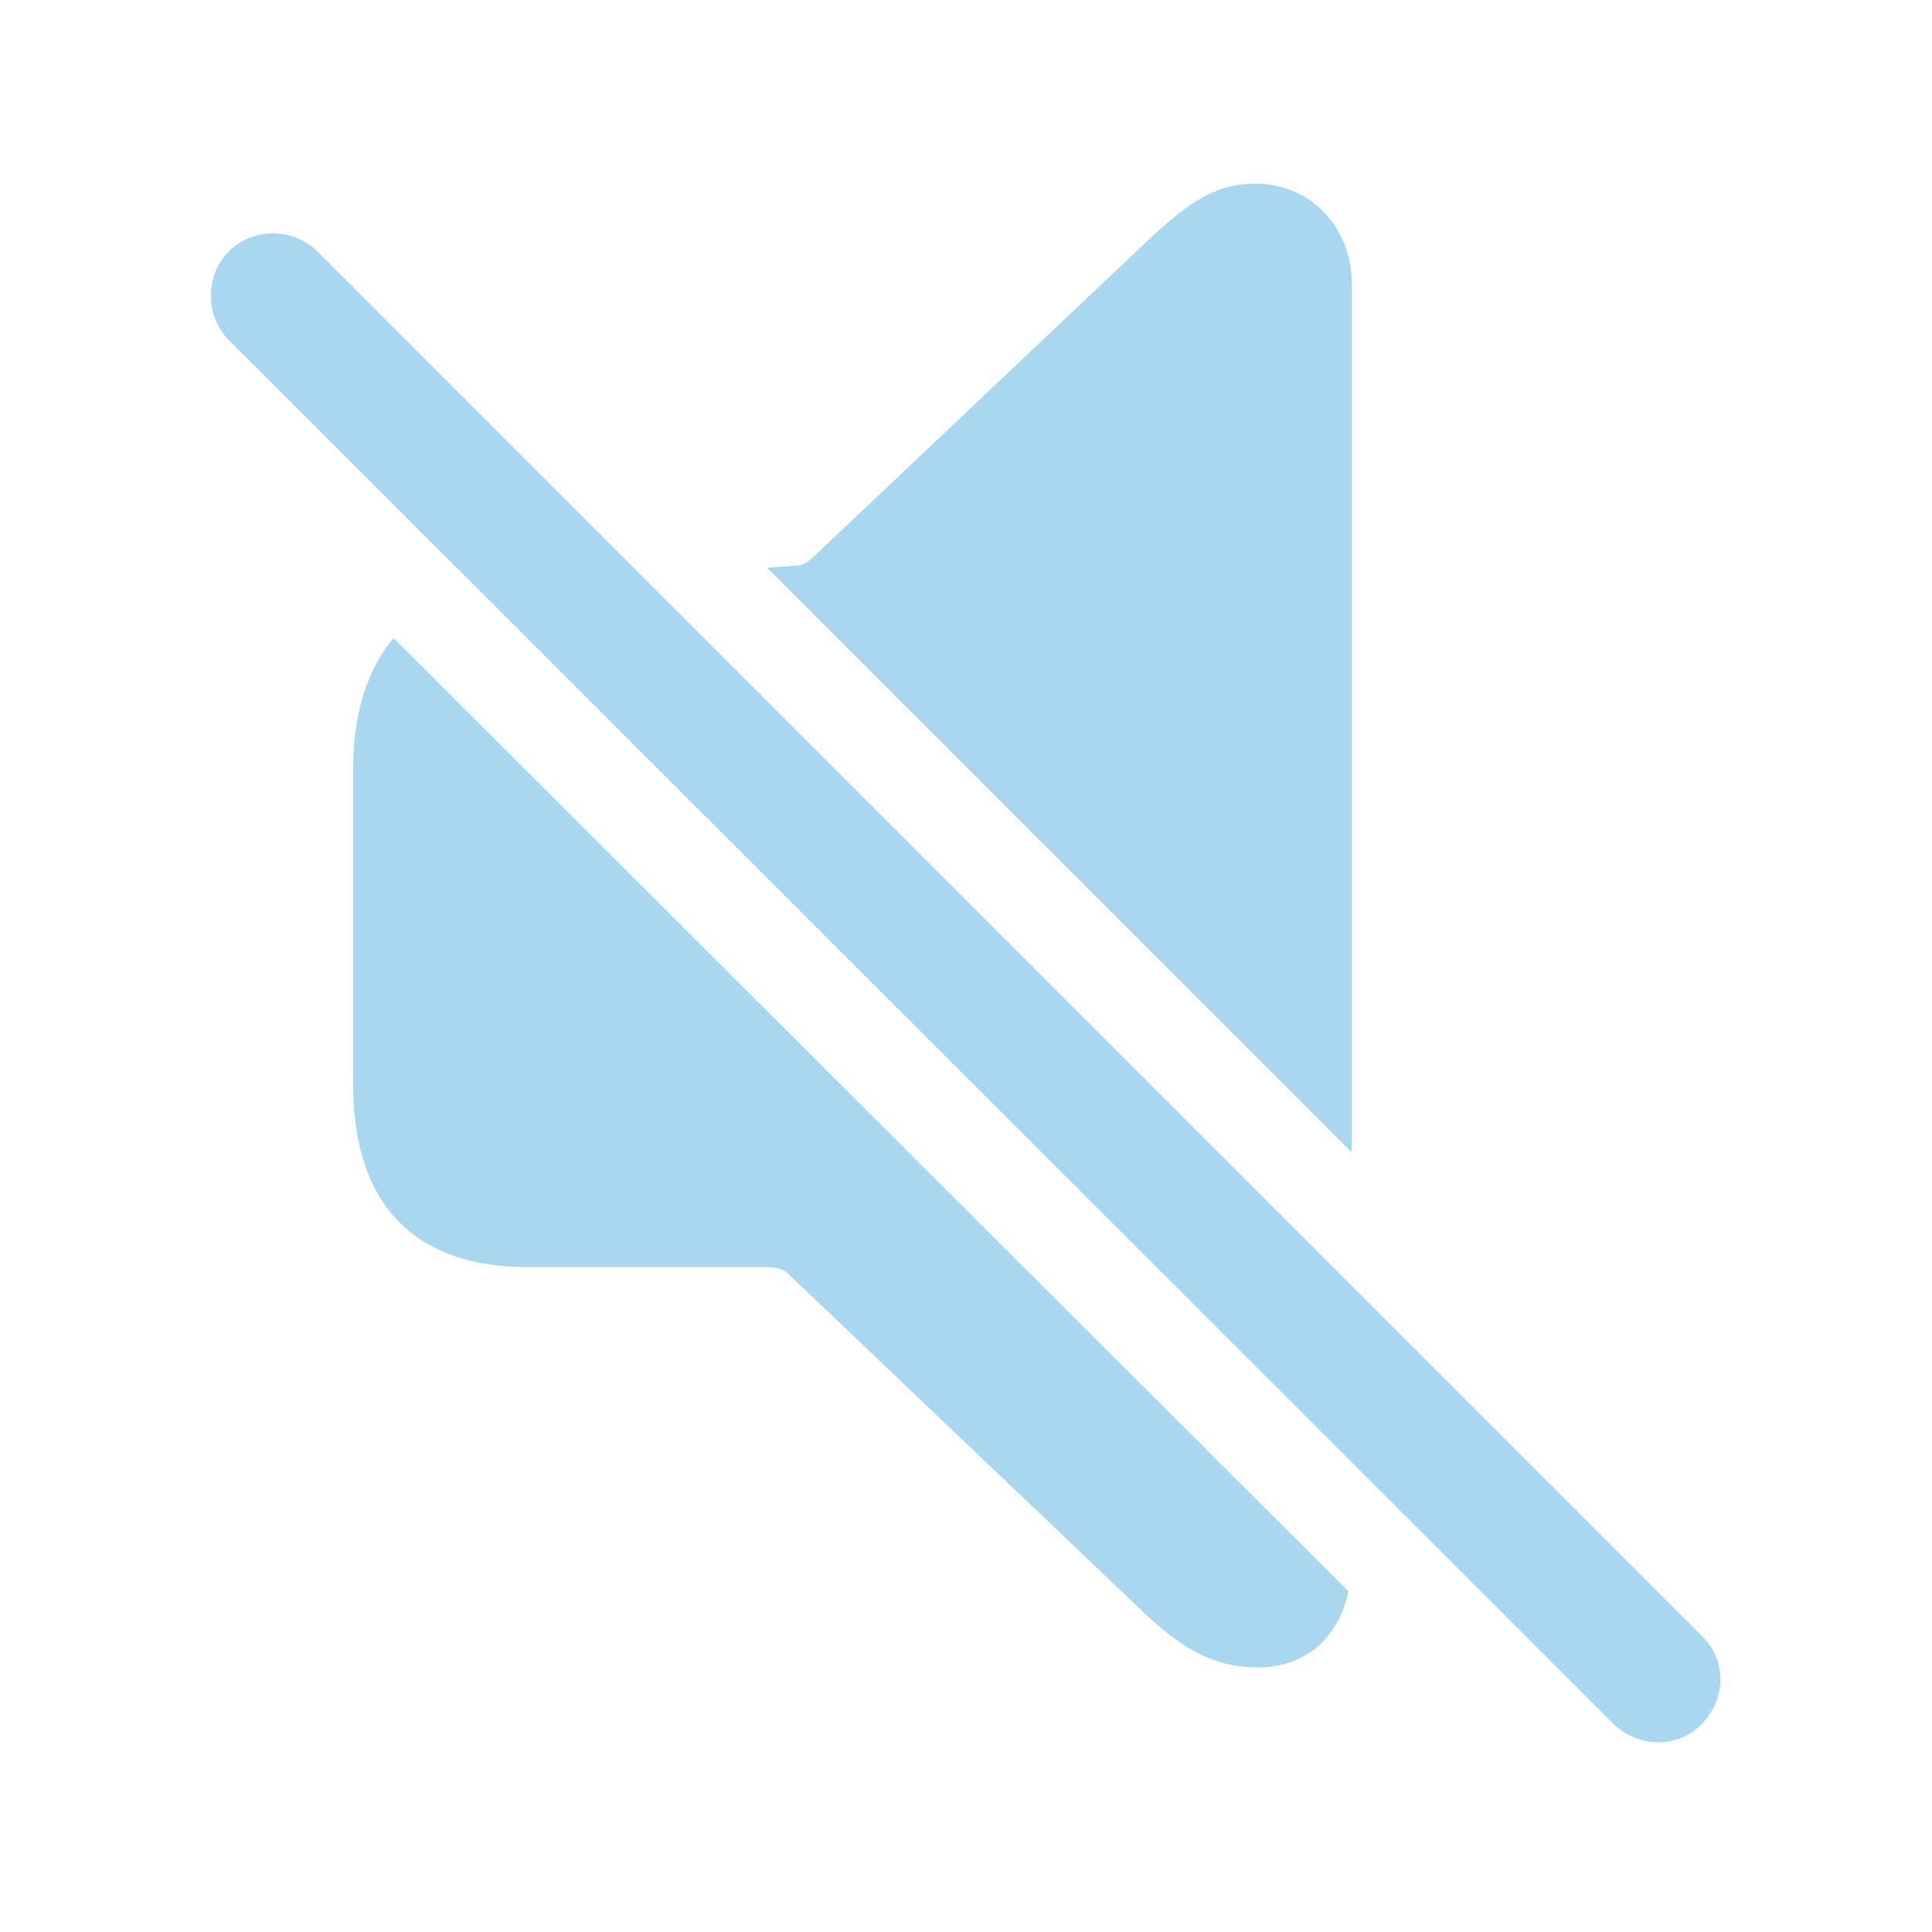
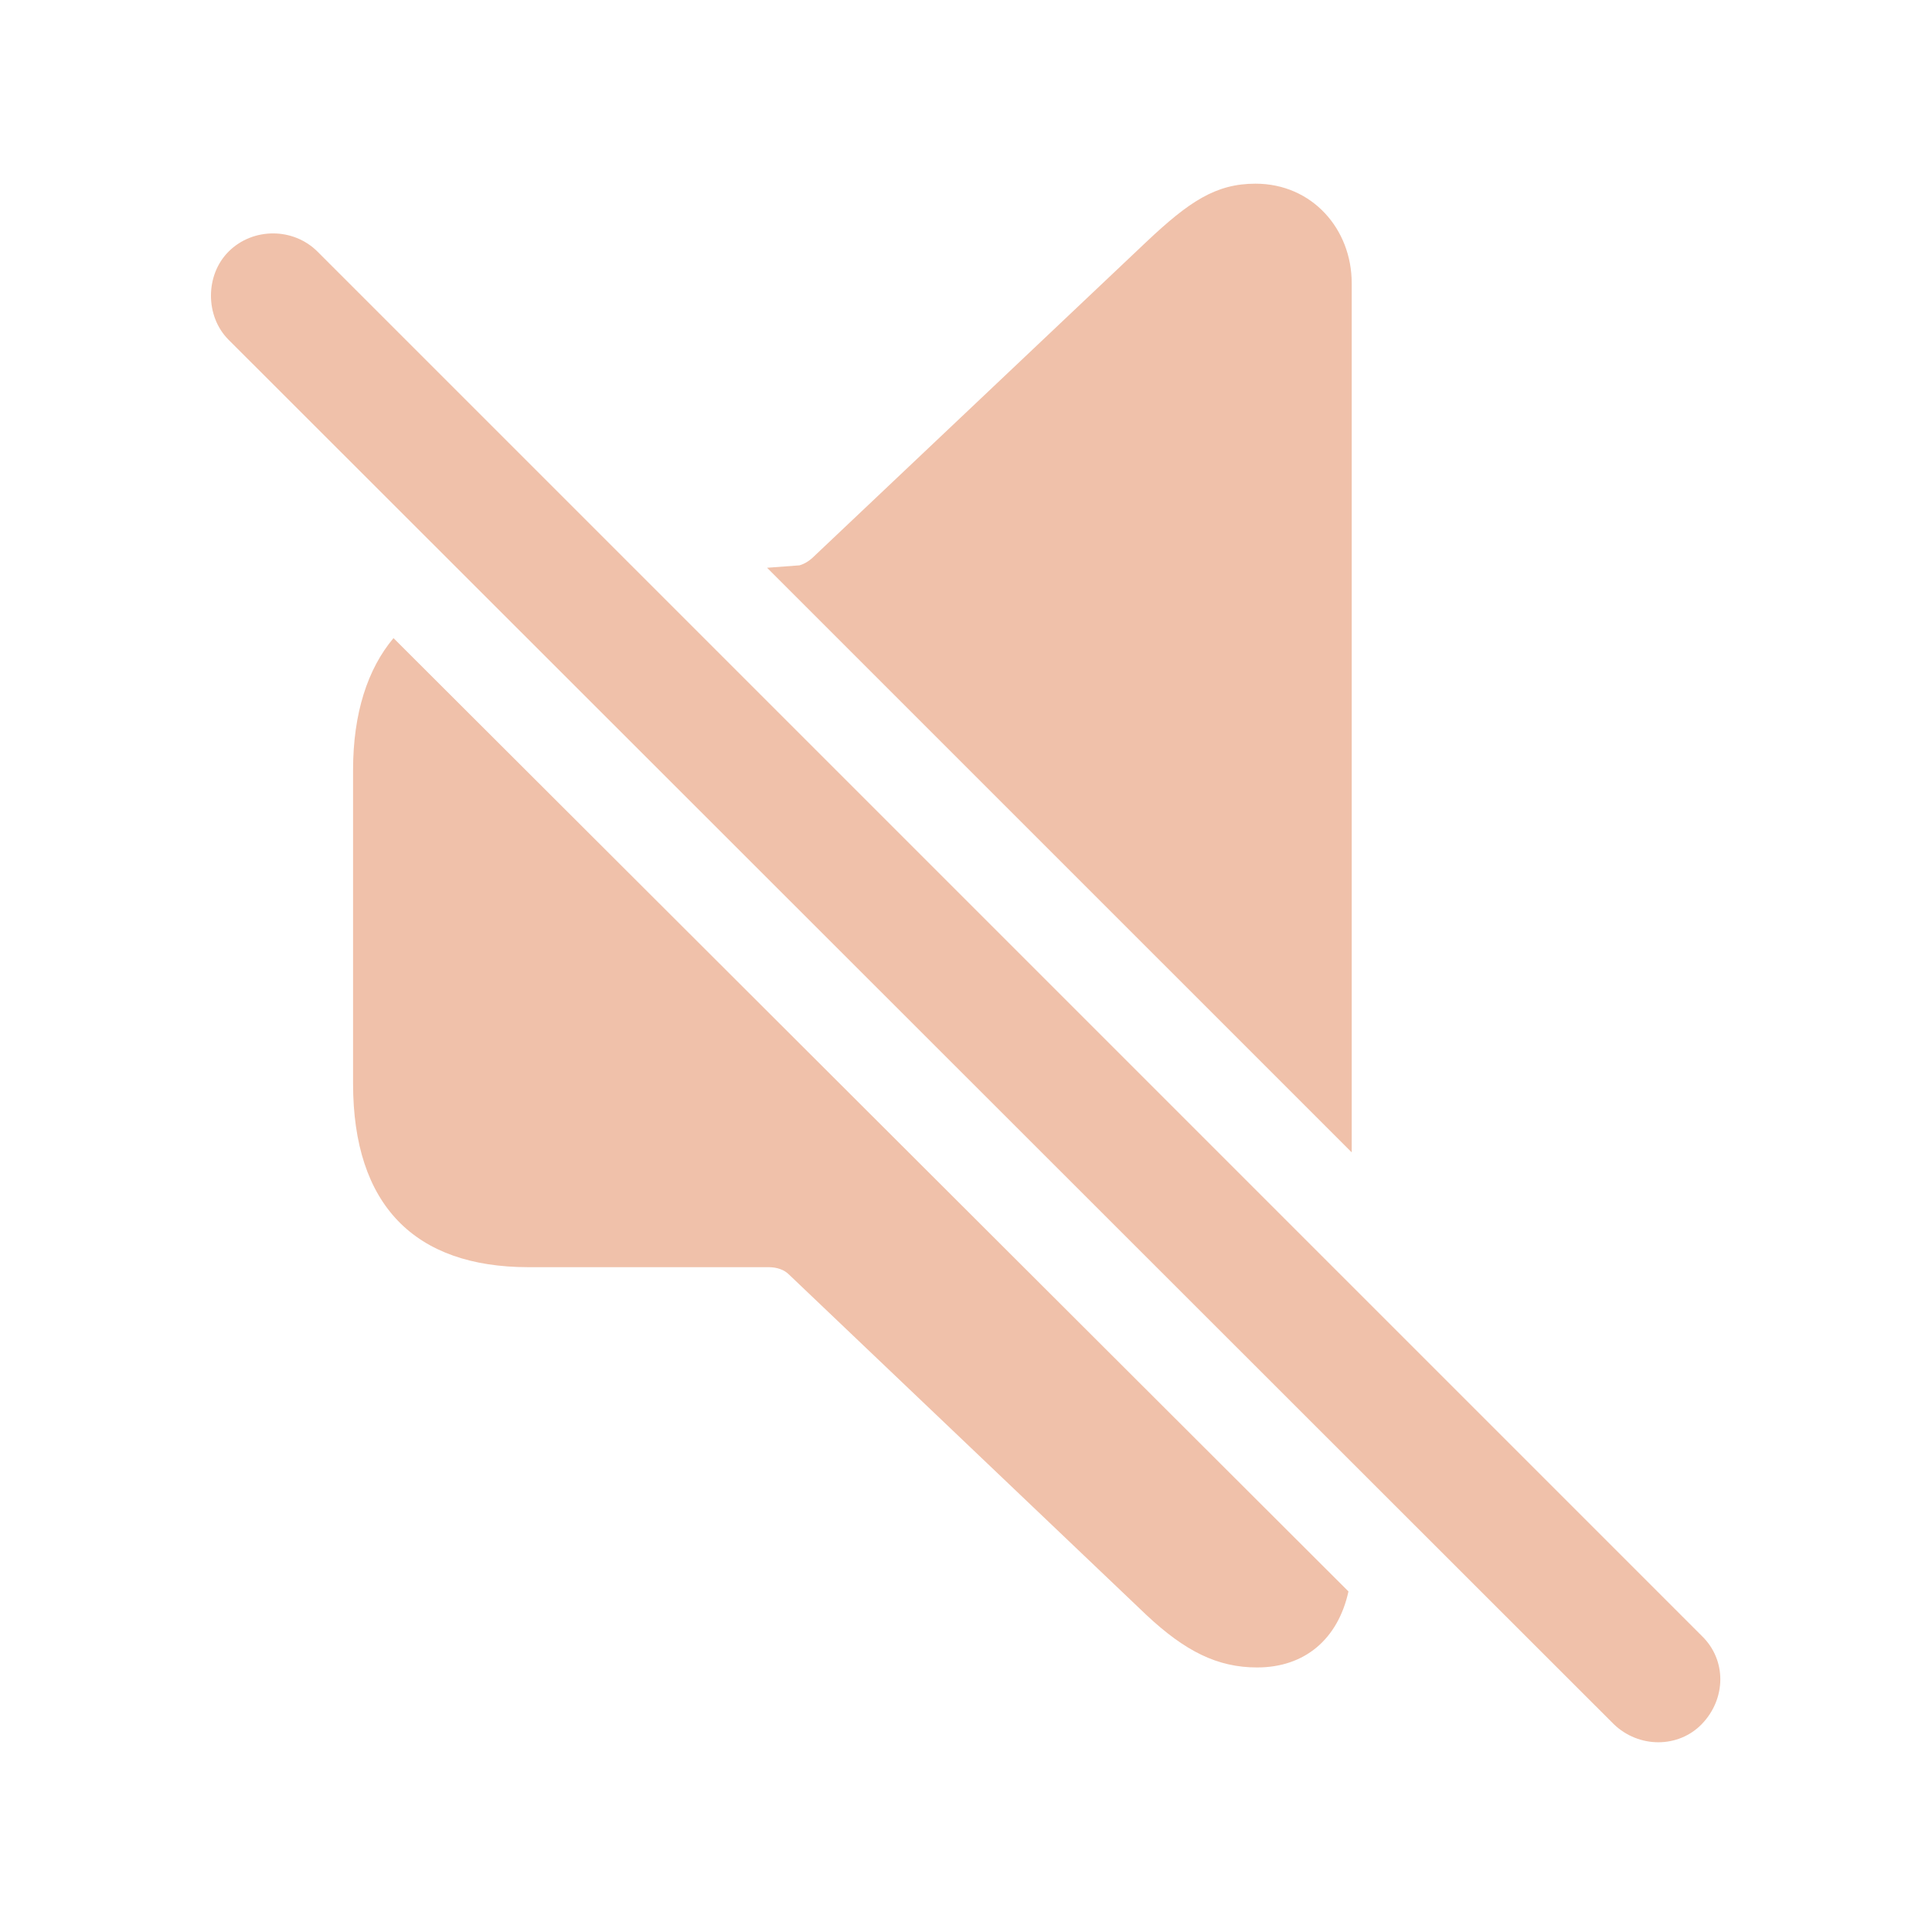
- <svg fill="#AAD7F0" width="120px" height="120px" viewBox="0 0 56 56">
+ <svg fill="#F0C1AA" width="120px" height="120px" viewBox="0 0 56 56">
  <path d="M 39.18 33.402 L 39.18 8.207 C 39.18 6.637 38.031 5.324 36.391 5.324 C 35.242 5.324 34.469 5.84 33.227 7.012 L 23.617 16.105 C 23.477 16.246 23.336 16.34 23.172 16.387 L 22.234 16.457 Z M 46.773 49.973 C 47.5 50.676 48.648 50.676 49.328 49.973 C 50.031 49.246 50.055 48.121 49.328 47.418 L 9.203 7.293 C 8.5 6.59 7.328 6.59 6.625 7.293 C 5.945 7.973 5.945 9.168 6.625 9.848 Z M 36.437 48.332 C 37.82 48.332 38.781 47.512 39.086 46.129 L 11.406 18.496 C 10.656 19.387 10.234 20.676 10.234 22.316 L 10.234 31.41 C 10.234 34.926 12.015 36.73 15.32 36.73 L 22.281 36.73 C 22.515 36.73 22.727 36.801 22.867 36.941 L 33.227 46.809 C 34.352 47.863 35.289 48.332 36.437 48.332 Z" />
</svg>
